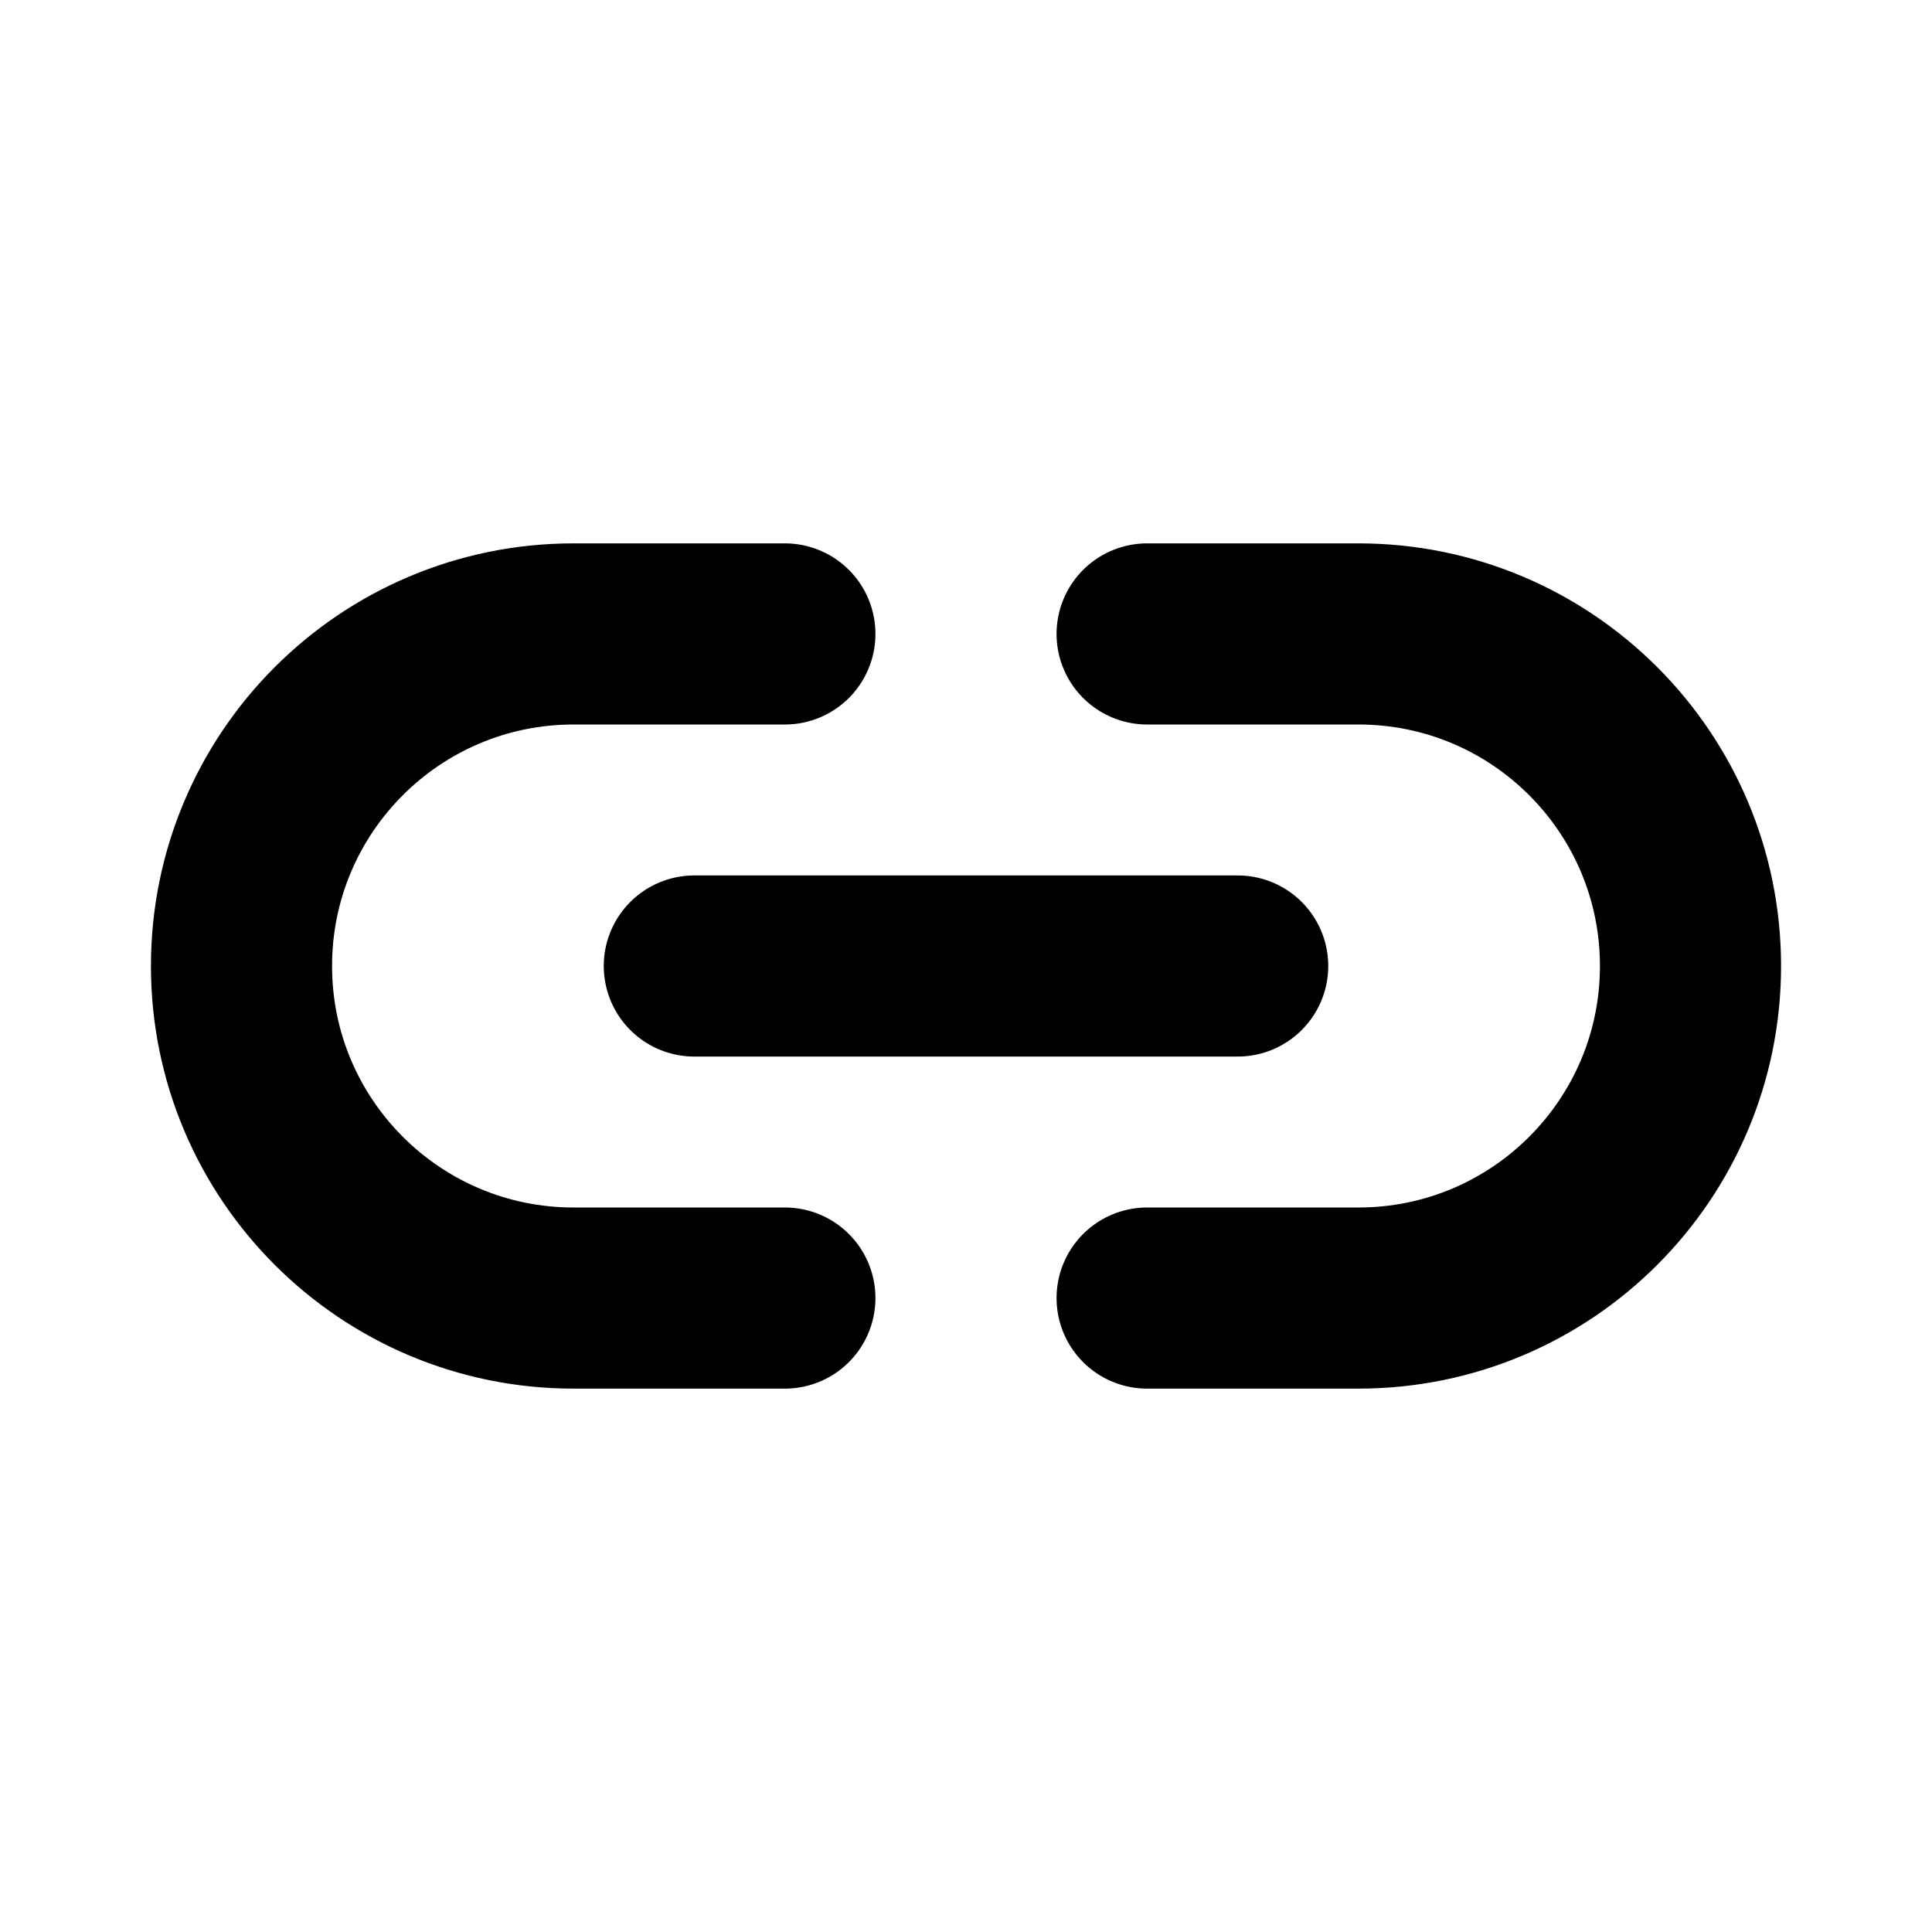
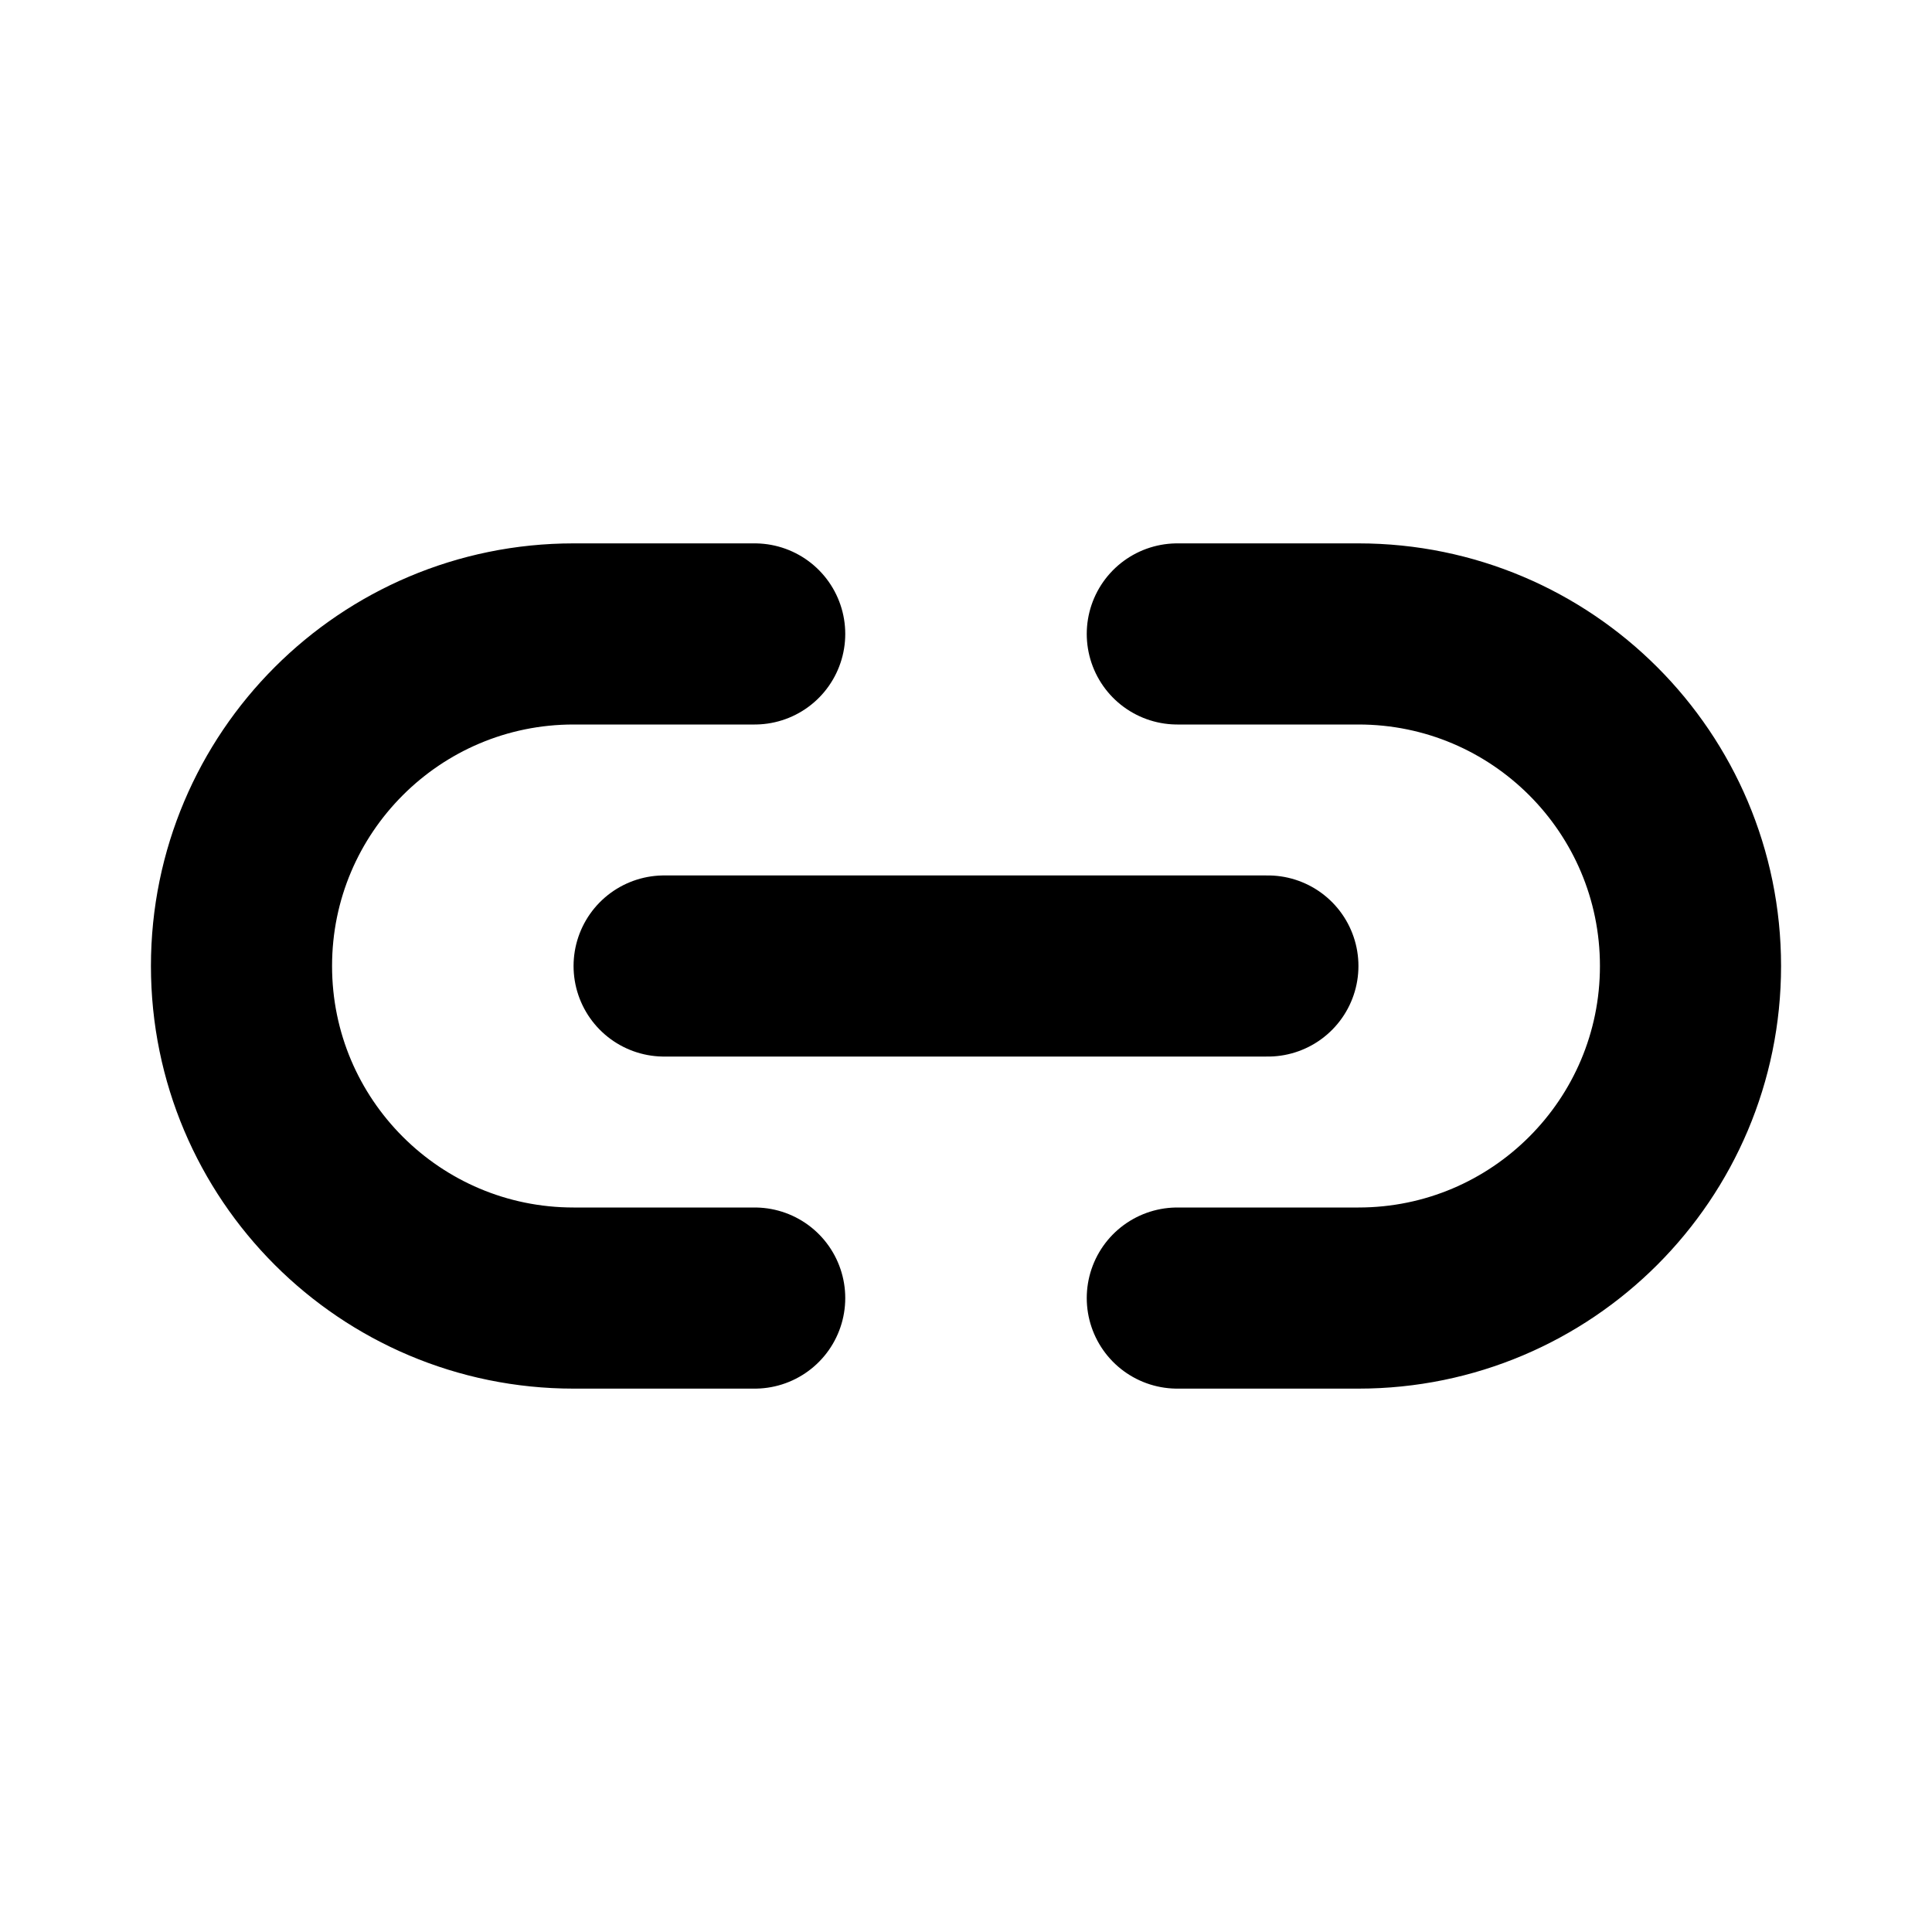
<svg xmlns="http://www.w3.org/2000/svg" viewBox="0 0 16 16" fill="none" stroke="currentColor" stroke-width="1.5" stroke-linecap="round" stroke-linejoin="round">
-   <path d="M6.5 5.25H4.75a2.75 2.75 0 0 0 0 5.5H6.5" />
-   <path d="M9.5 5.25h1.75a2.75 2.75 0 0 1 0 5.5H9.5" />
-   <path d="M5.75 8h4.5" />
+   <path d="M6.25 5.25h-1.5a2.75 2.75 0 0 0 0 5.5h1.5" />
+   <path d="M9.75 5.25h1.5a2.75 2.75 0 0 1 0 5.5h-1.5" />
+   <path d="M5.5 8h5" />
</svg>
